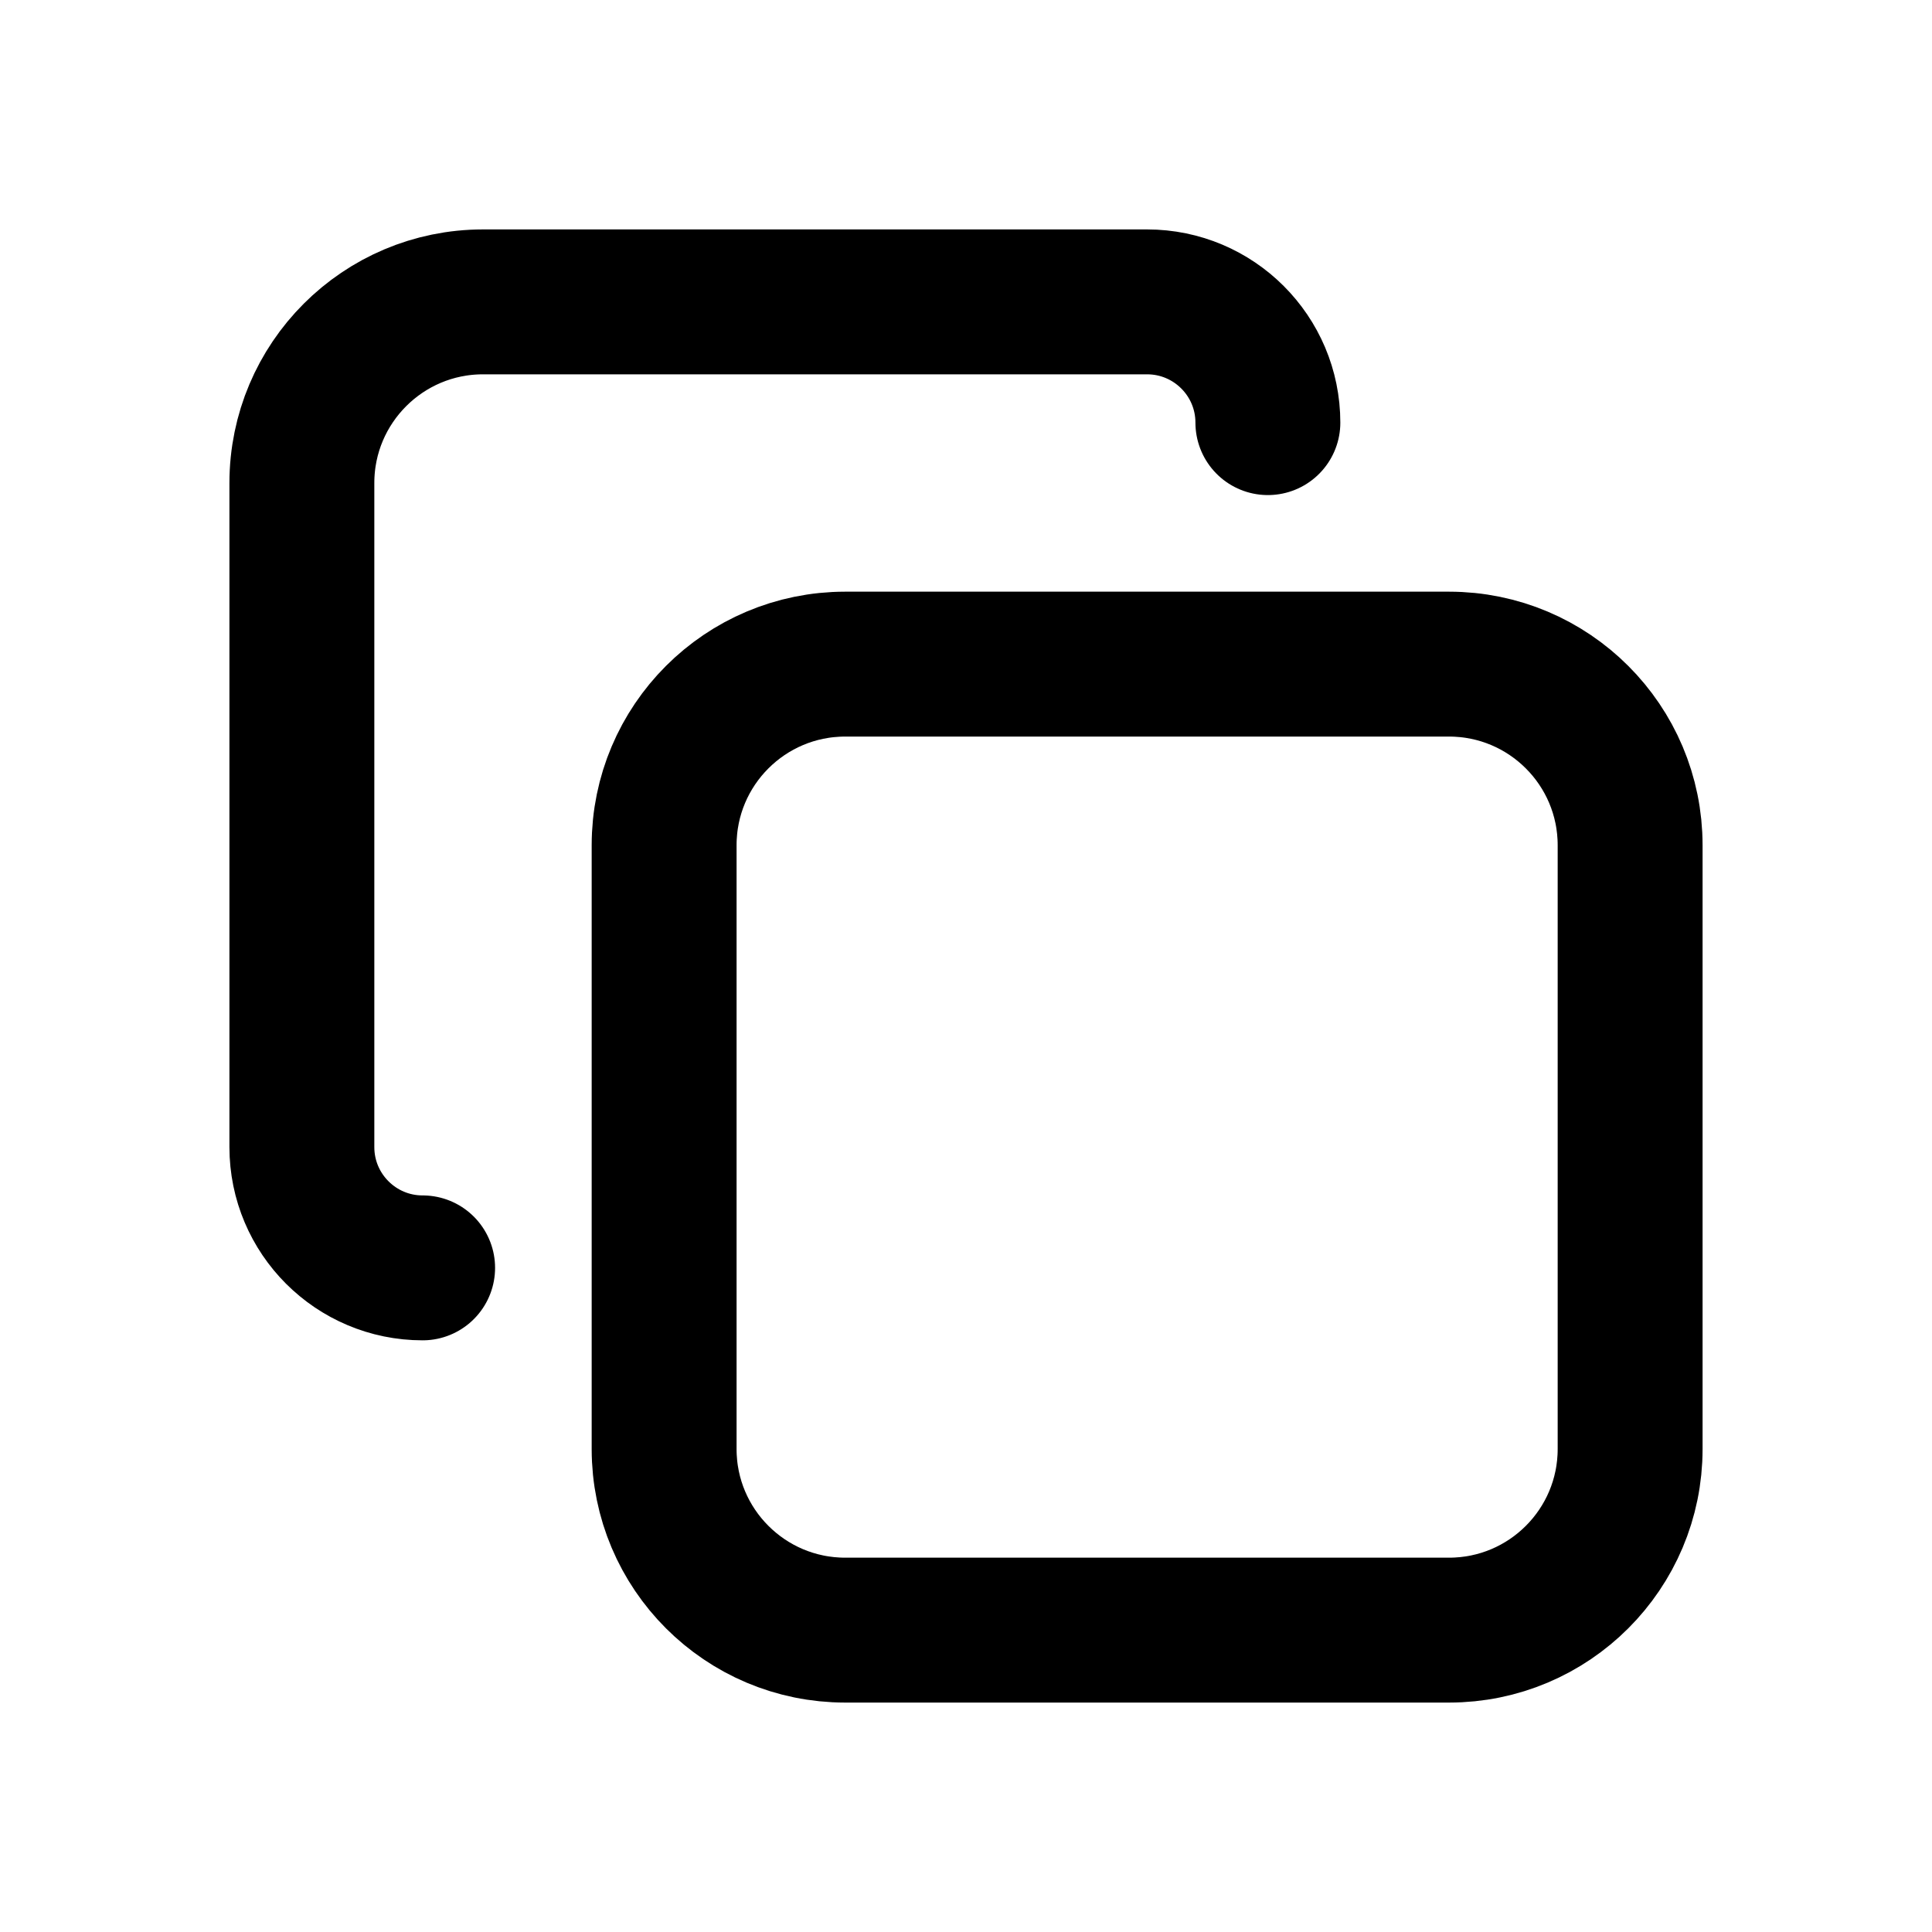
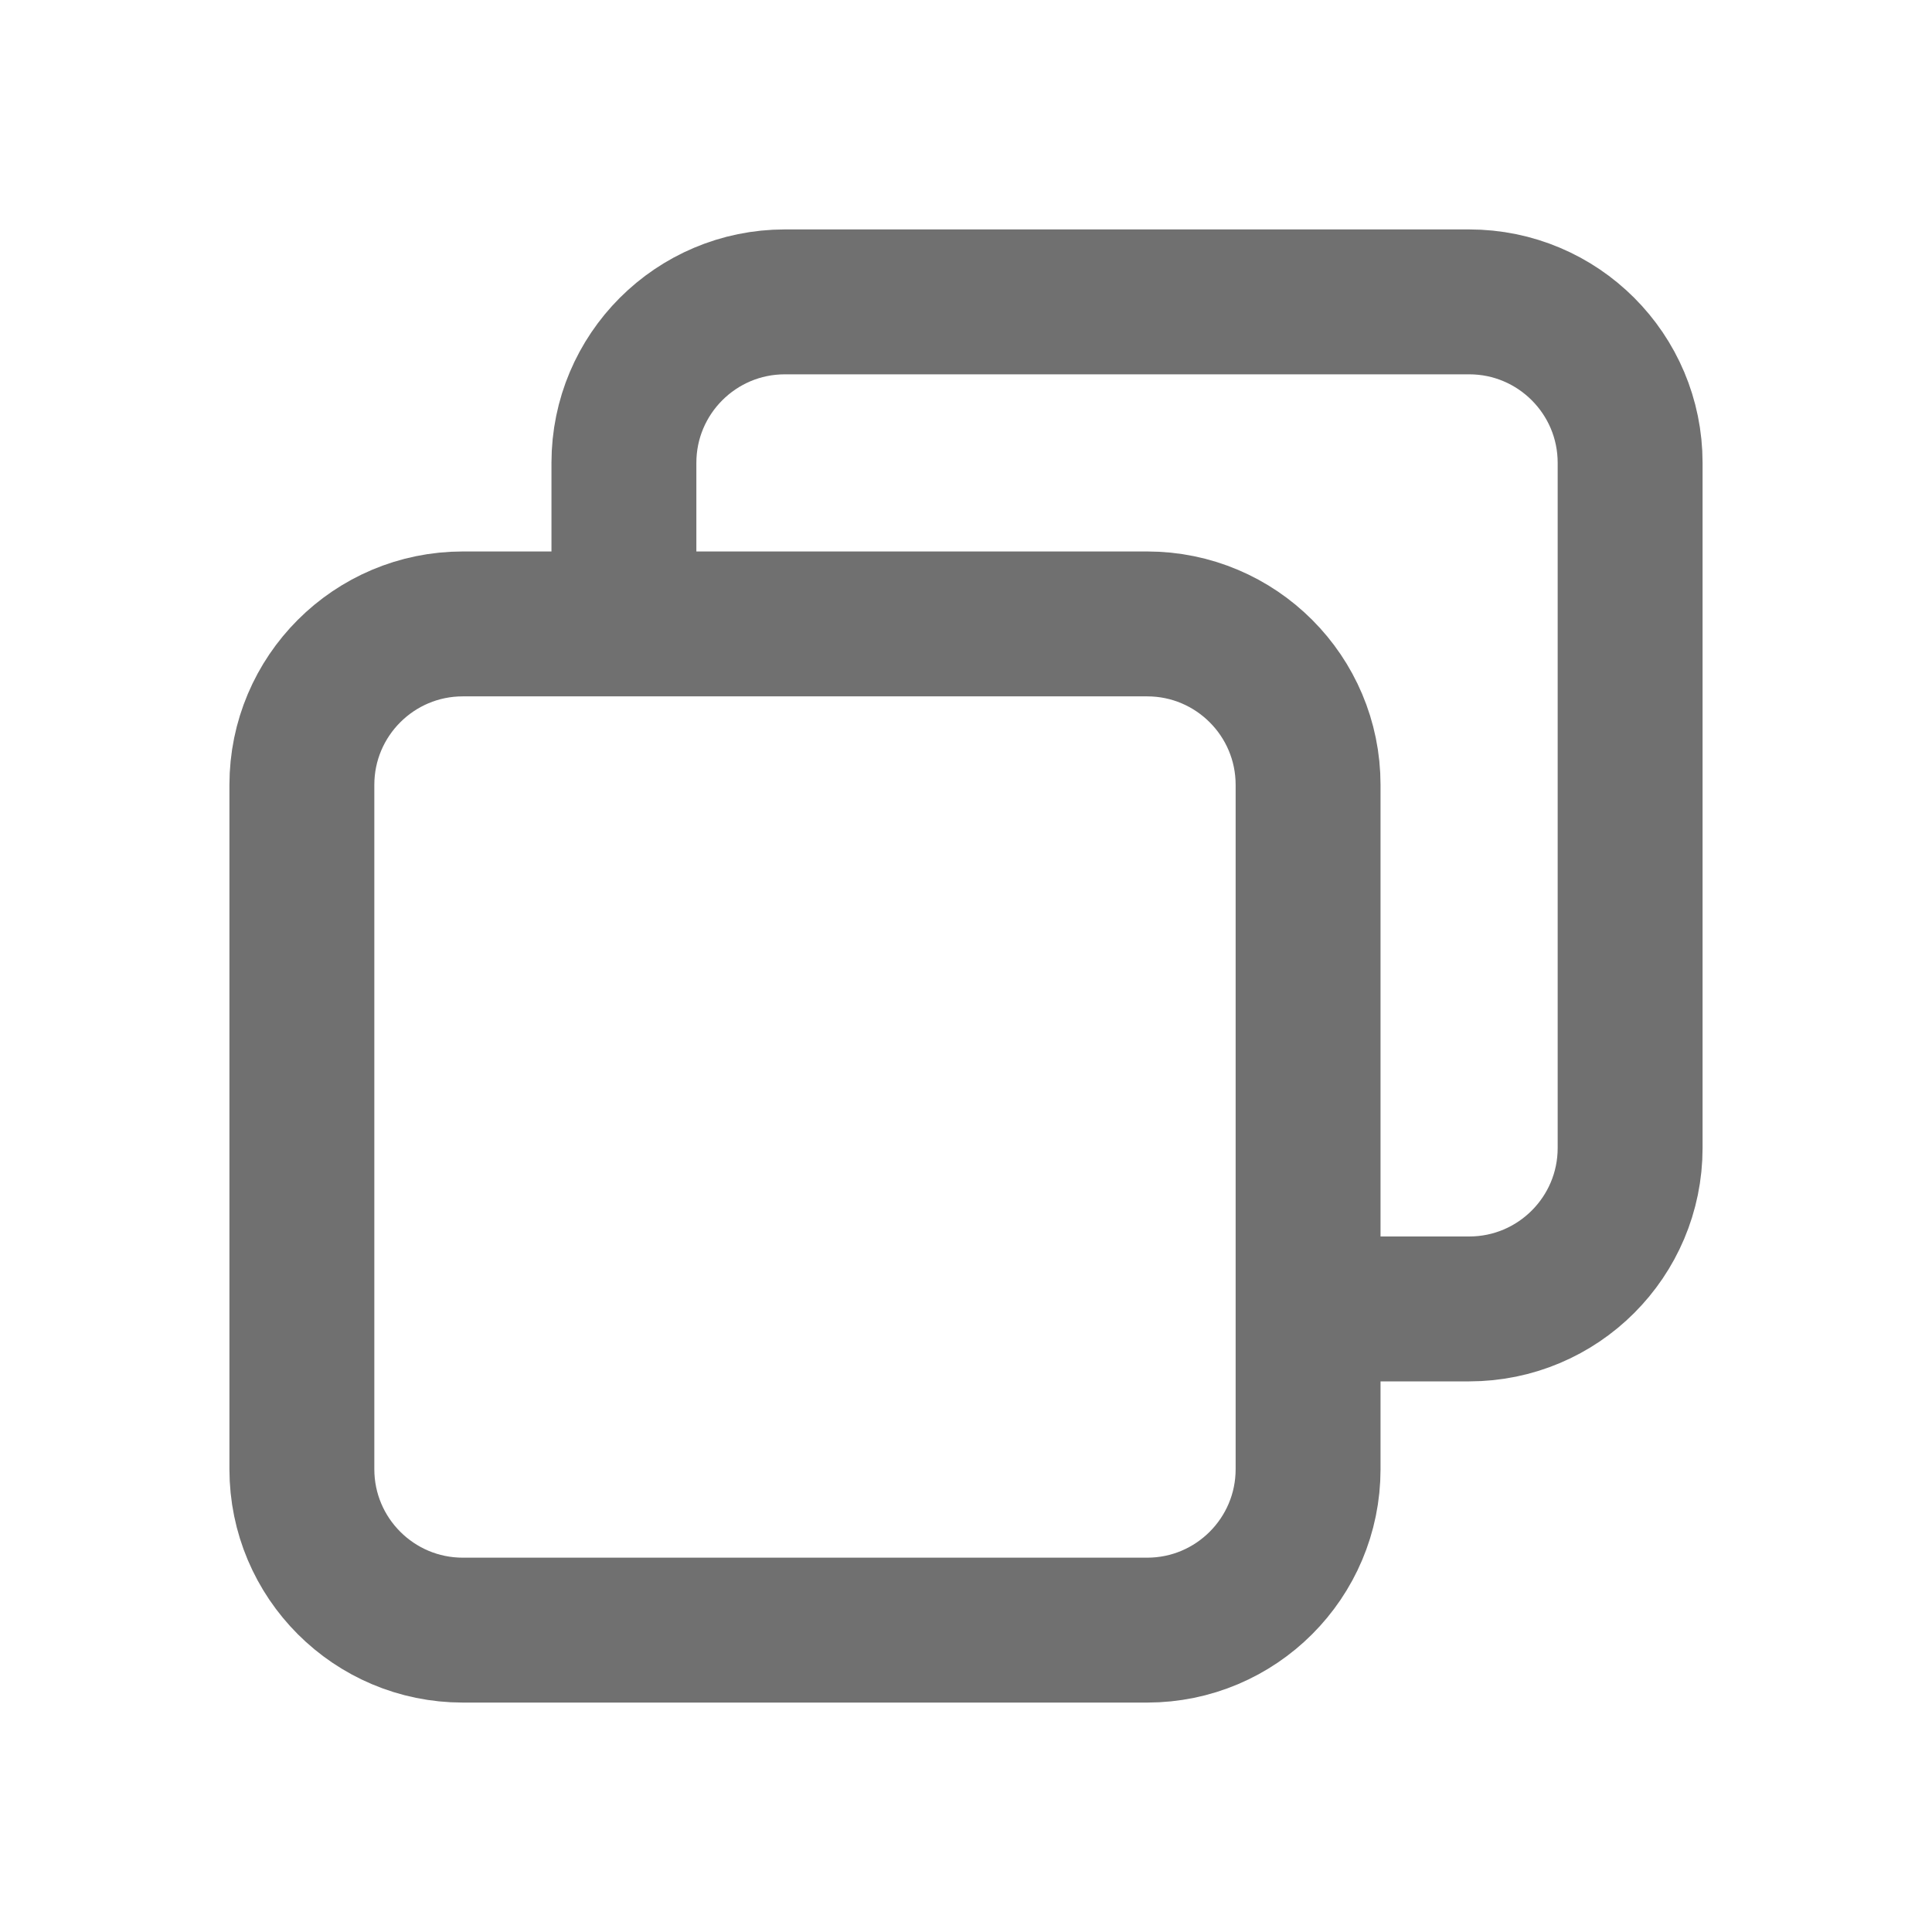
- <svg xmlns="http://www.w3.org/2000/svg" width="16" height="16" viewBox="0 0 16 16" fill="none">
-   <rect x="5.5" y="5.5" width="8" height="8" rx="1.5" stroke="black" stroke-width="1.2" />
-   <path d="M10.5 3.5V3.5C10.5 2.948 10.052 2.5 9.5 2.5H4C3.172 2.5 2.5 3.172 2.5 4V9.5C2.5 10.052 2.948 10.5 3.5 10.5V10.5" stroke="black" stroke-width="1.2" stroke-linecap="round" />
+ <svg xmlns="http://www.w3.org/2000/svg" preserveAspectRatio="none" overflow="visible" style="display: block;" width="16" height="16" viewBox="0 0 16 16" fill="none">
+   <g id="Frame">
+     <path id="Vector" d="M5.167 5.167V3.833C5.167 3.097 5.764 2.5 6.5 2.5H12.167C12.903 2.5 13.5 3.097 13.5 3.833V9.507C13.5 10.243 12.903 10.84 12.167 10.84H10.833M2.5 6.5V12.167C2.5 12.903 3.097 13.5 3.833 13.5H9.5C10.236 13.5 10.833 12.903 10.833 12.167V6.5C10.833 5.764 10.236 5.167 9.5 5.167H3.833C3.097 5.167 2.5 5.764 2.5 6.5Z" stroke="#707070" stroke-width="1.2" stroke-linecap="round" stroke-linejoin="round" />
+   </g>
</svg>
